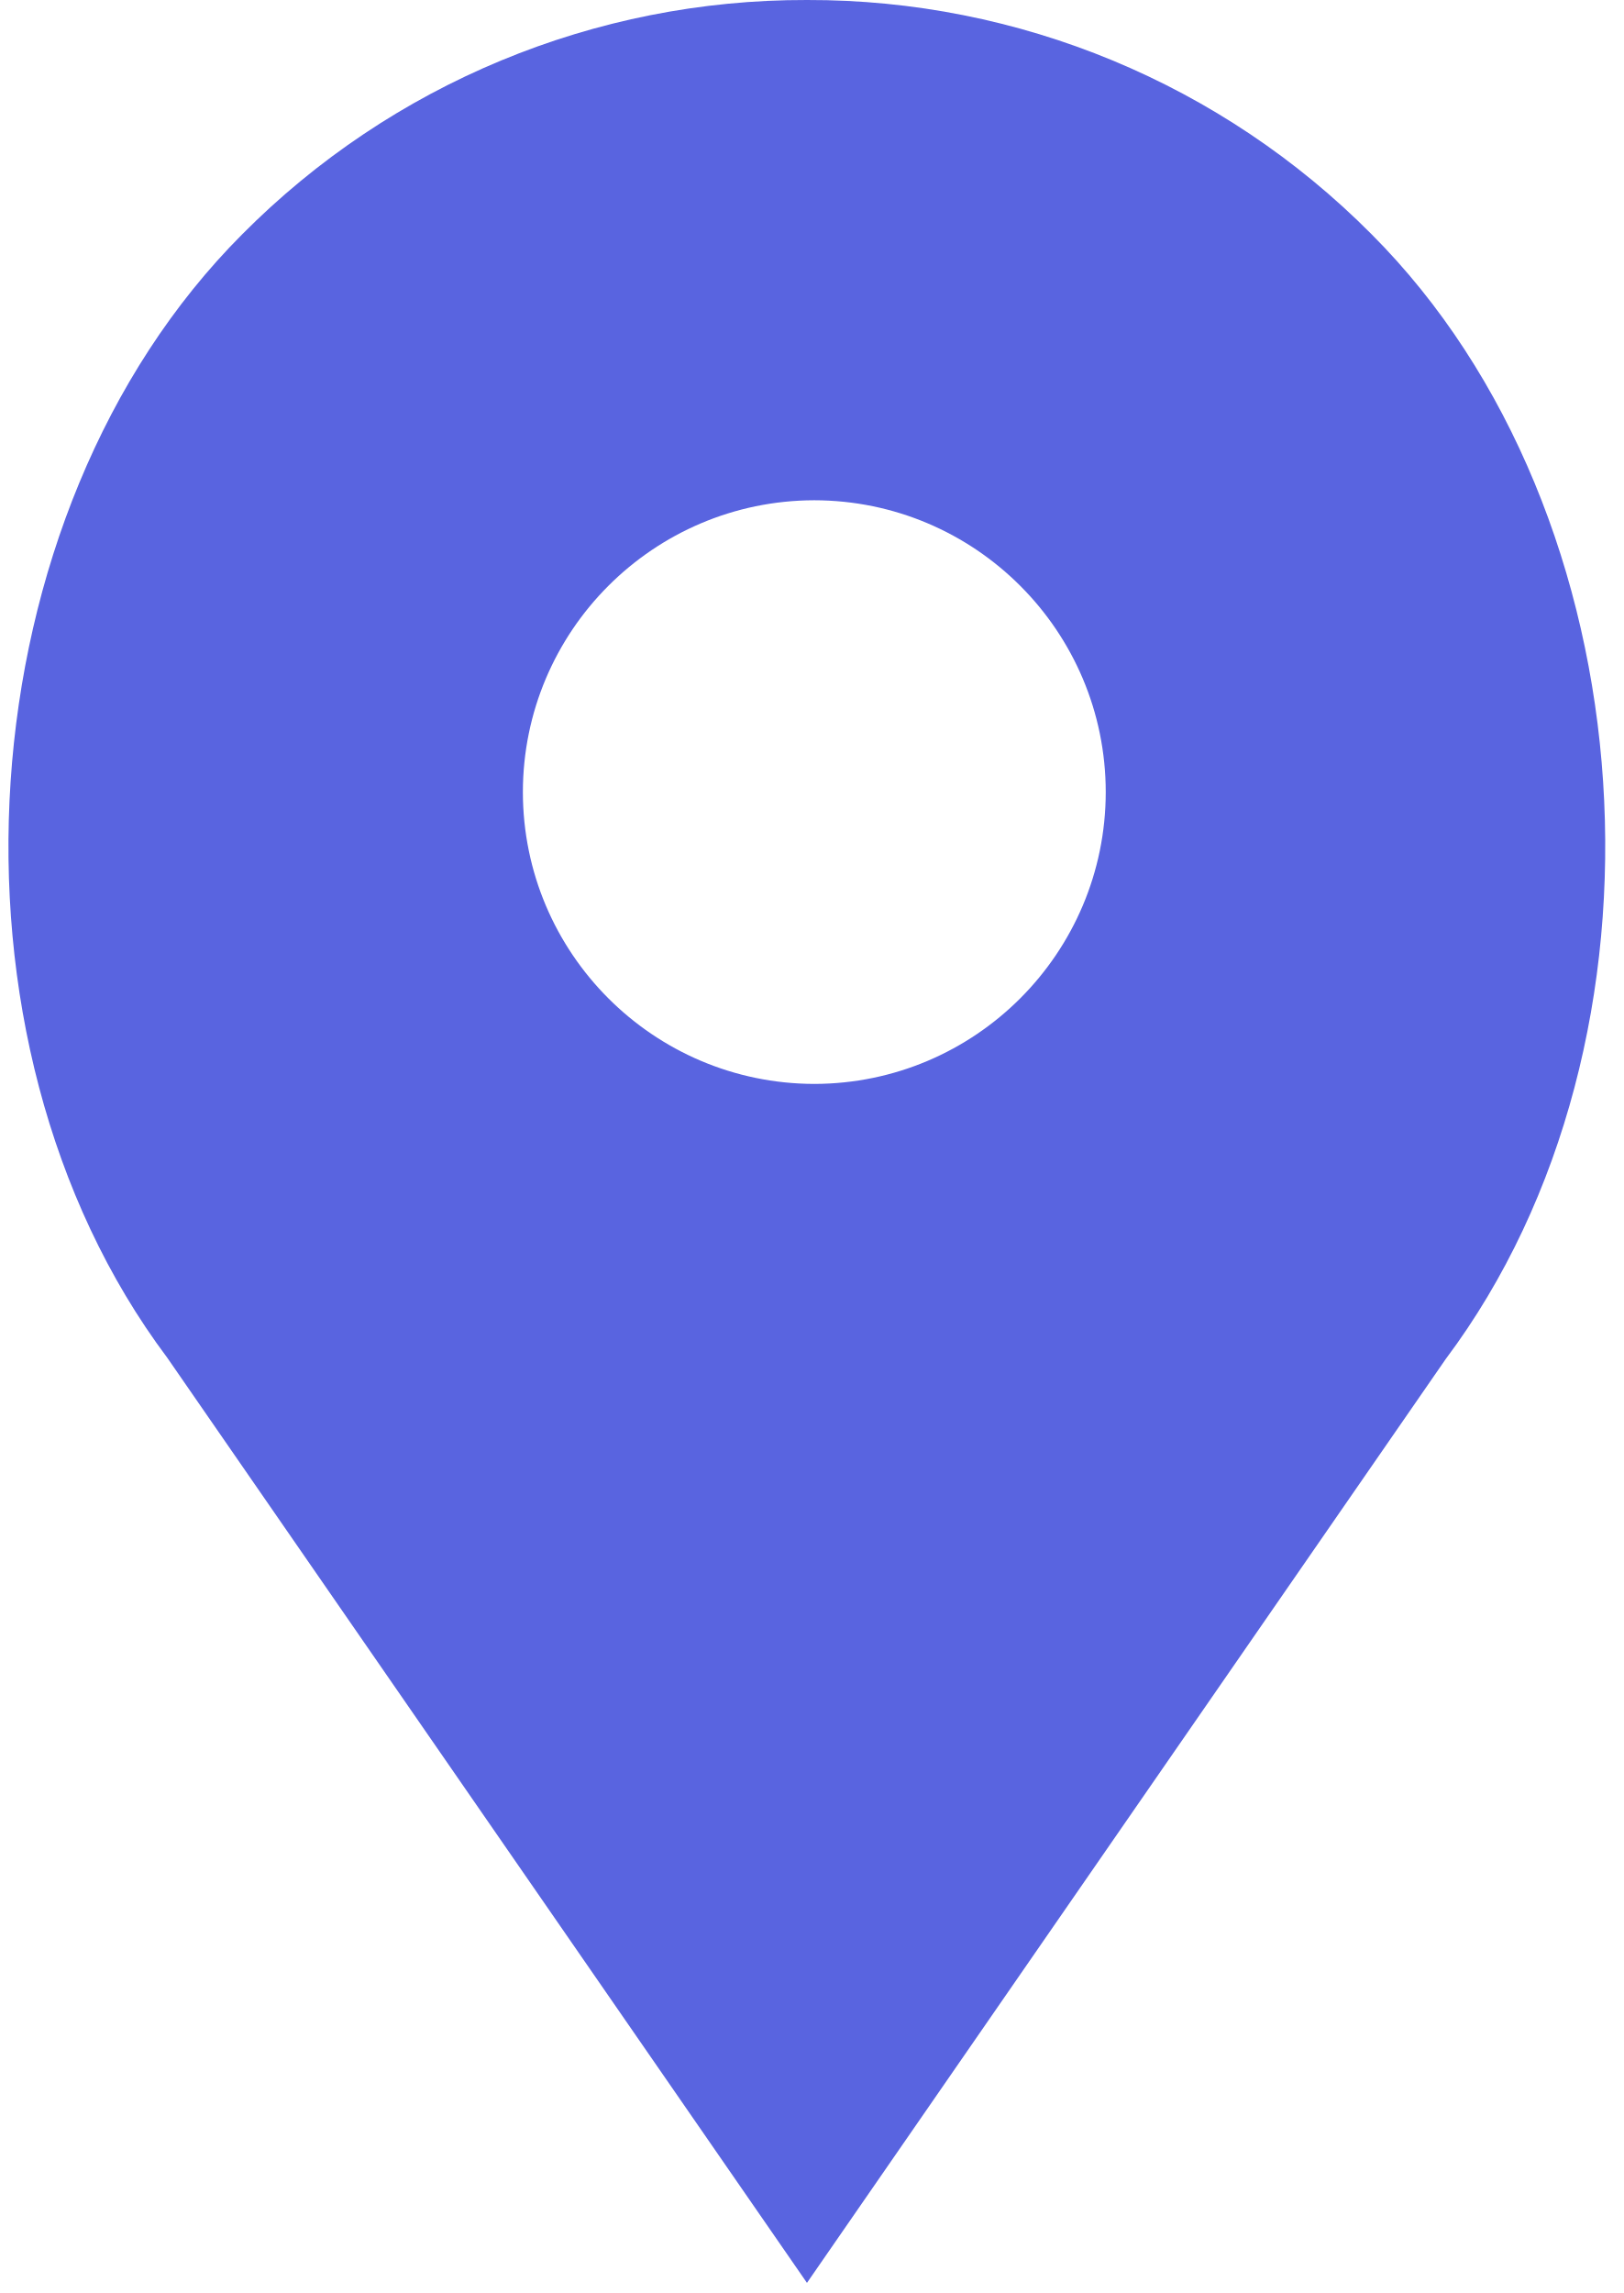
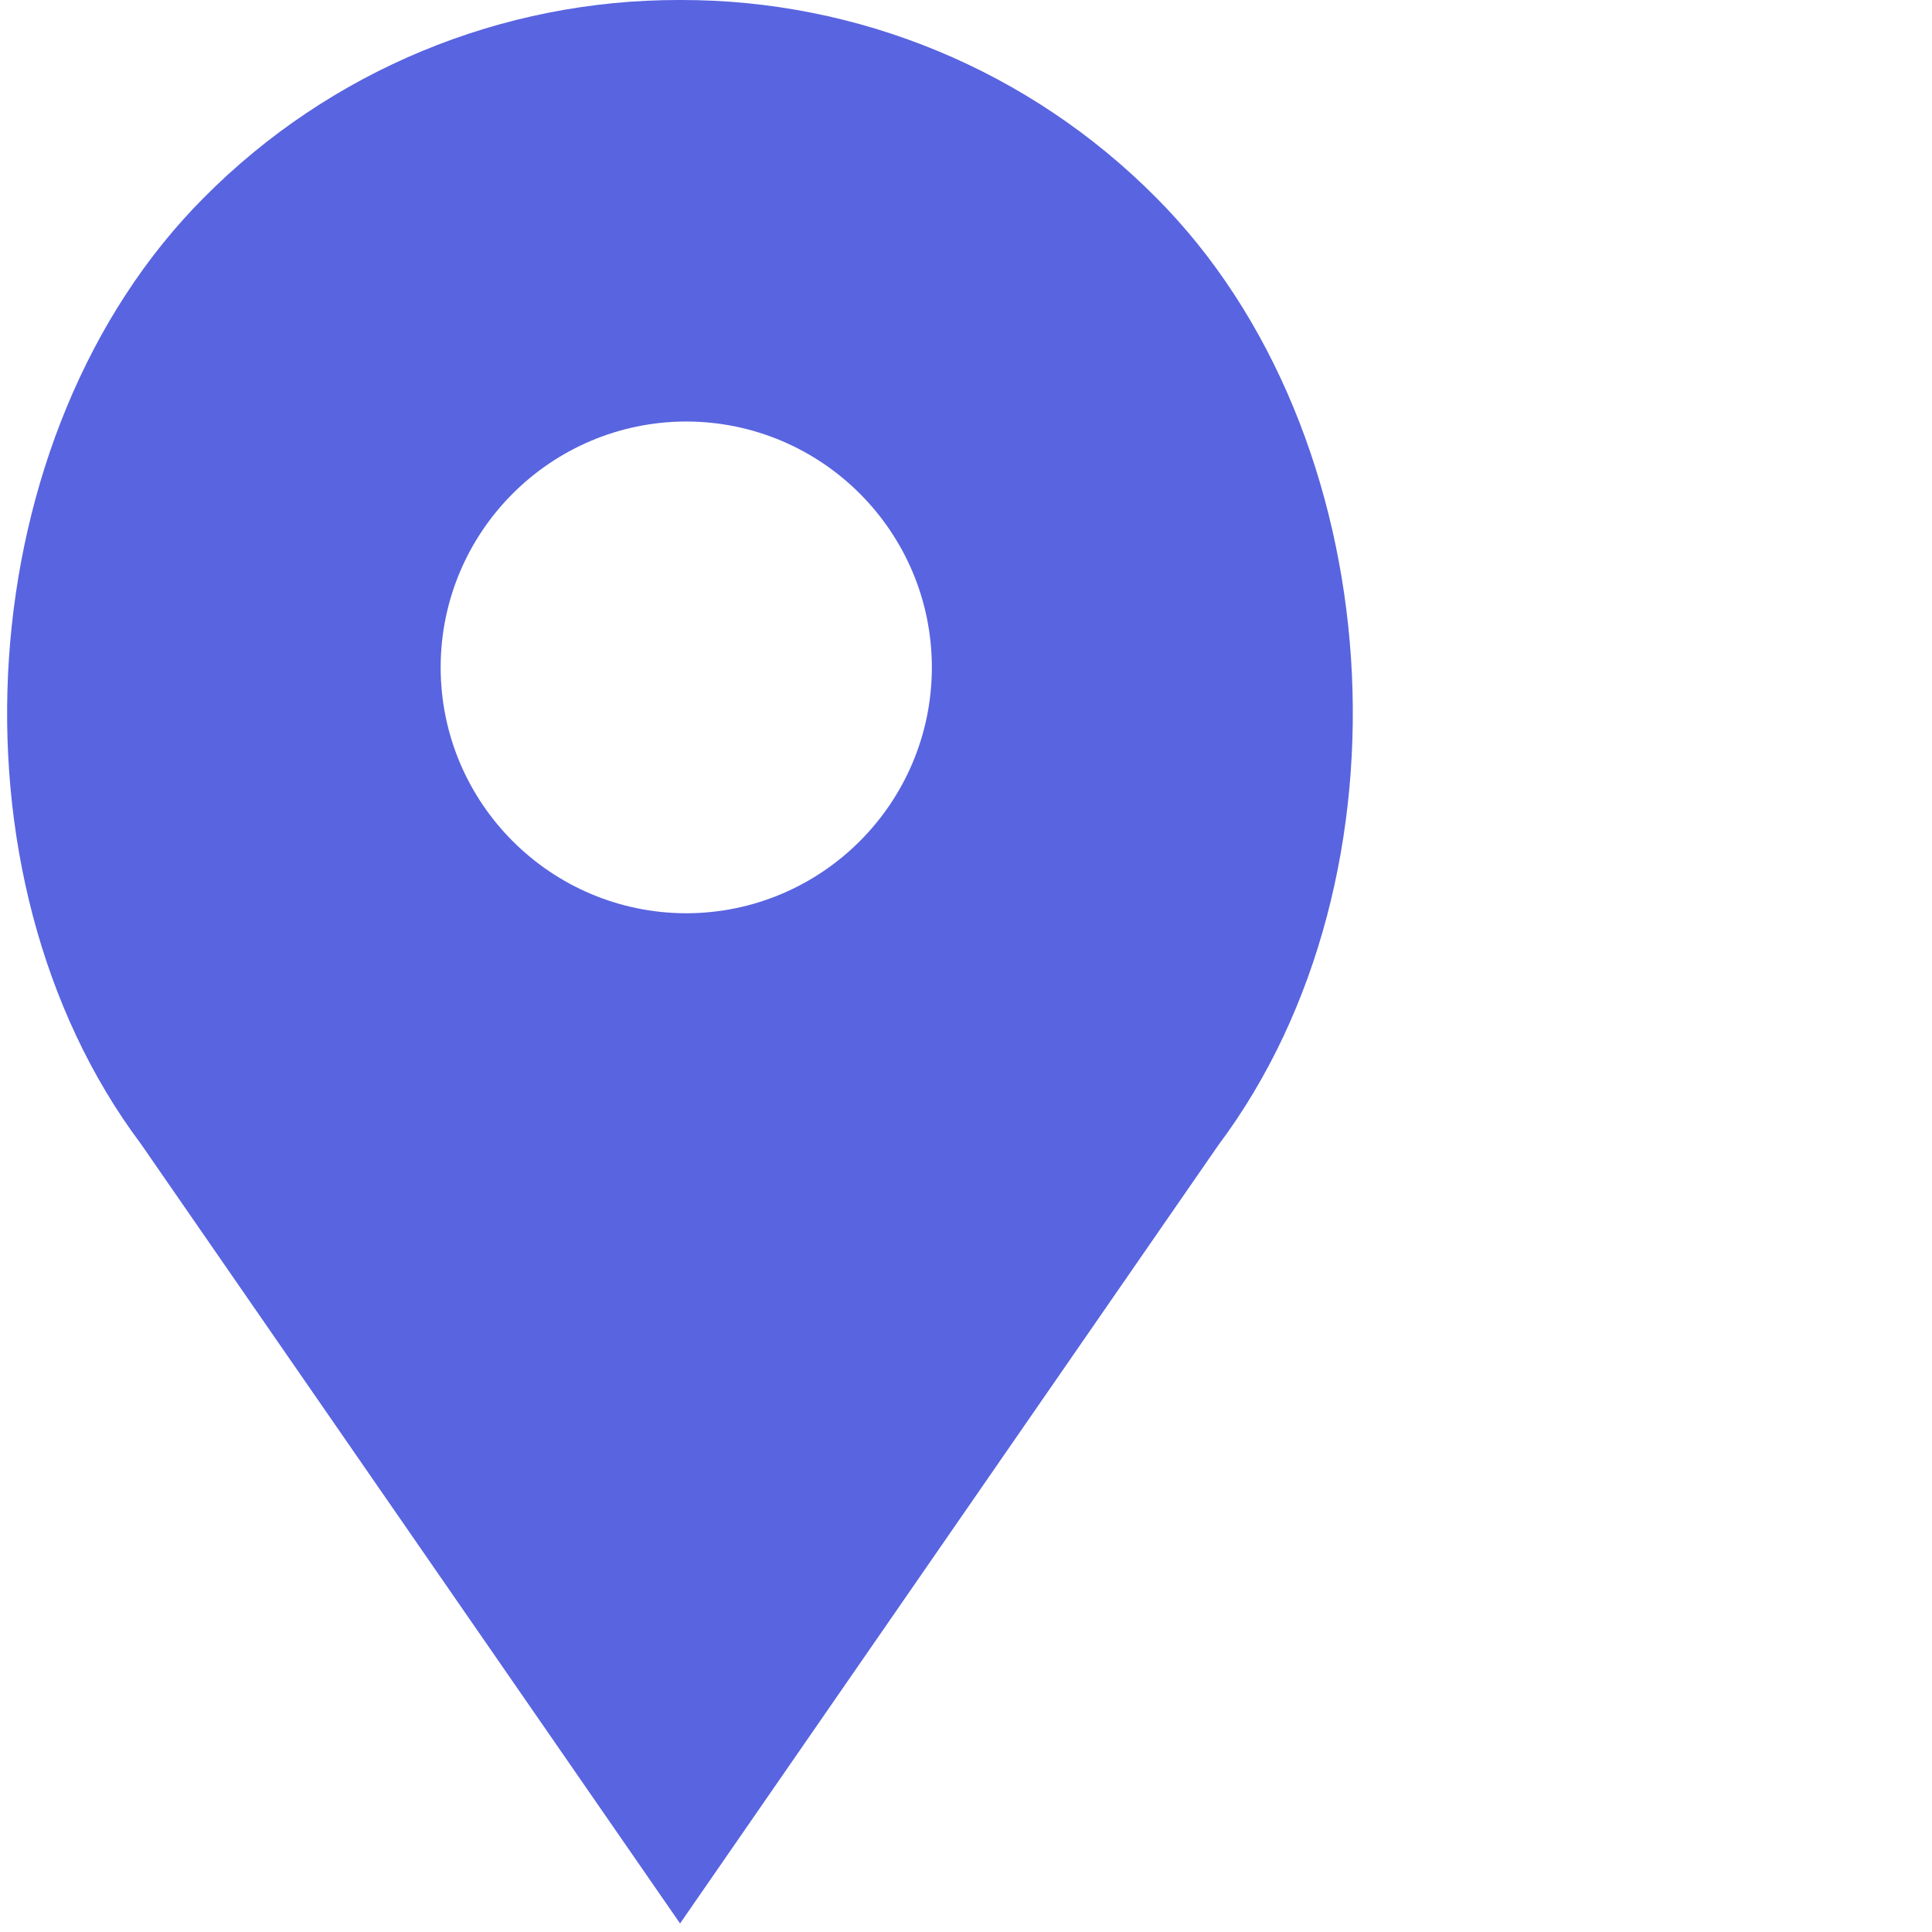
- <svg xmlns="http://www.w3.org/2000/svg" width="17" height="24">
+ <svg xmlns="http://www.w3.org/2000/svg" width="24" height="24">
  <path d="M14.358 2.451A8.3 8.3 0 008.448 0a8.3 8.3 0 00-5.911 2.451c-2.922 2.925-3.285 8.427-.786 11.76l6.697 9.683 6.687-9.669c2.508-3.347 2.145-8.85-.777-11.774zm-5.833 8.894a3.057 3.057 0 01-3.051-3.054 3.057 3.057 0 013.05-3.055 3.057 3.057 0 013.052 3.055 3.057 3.057 0 01-3.051 3.054z" fill="#5964E0" fill-rule="nonzero" />
</svg>
